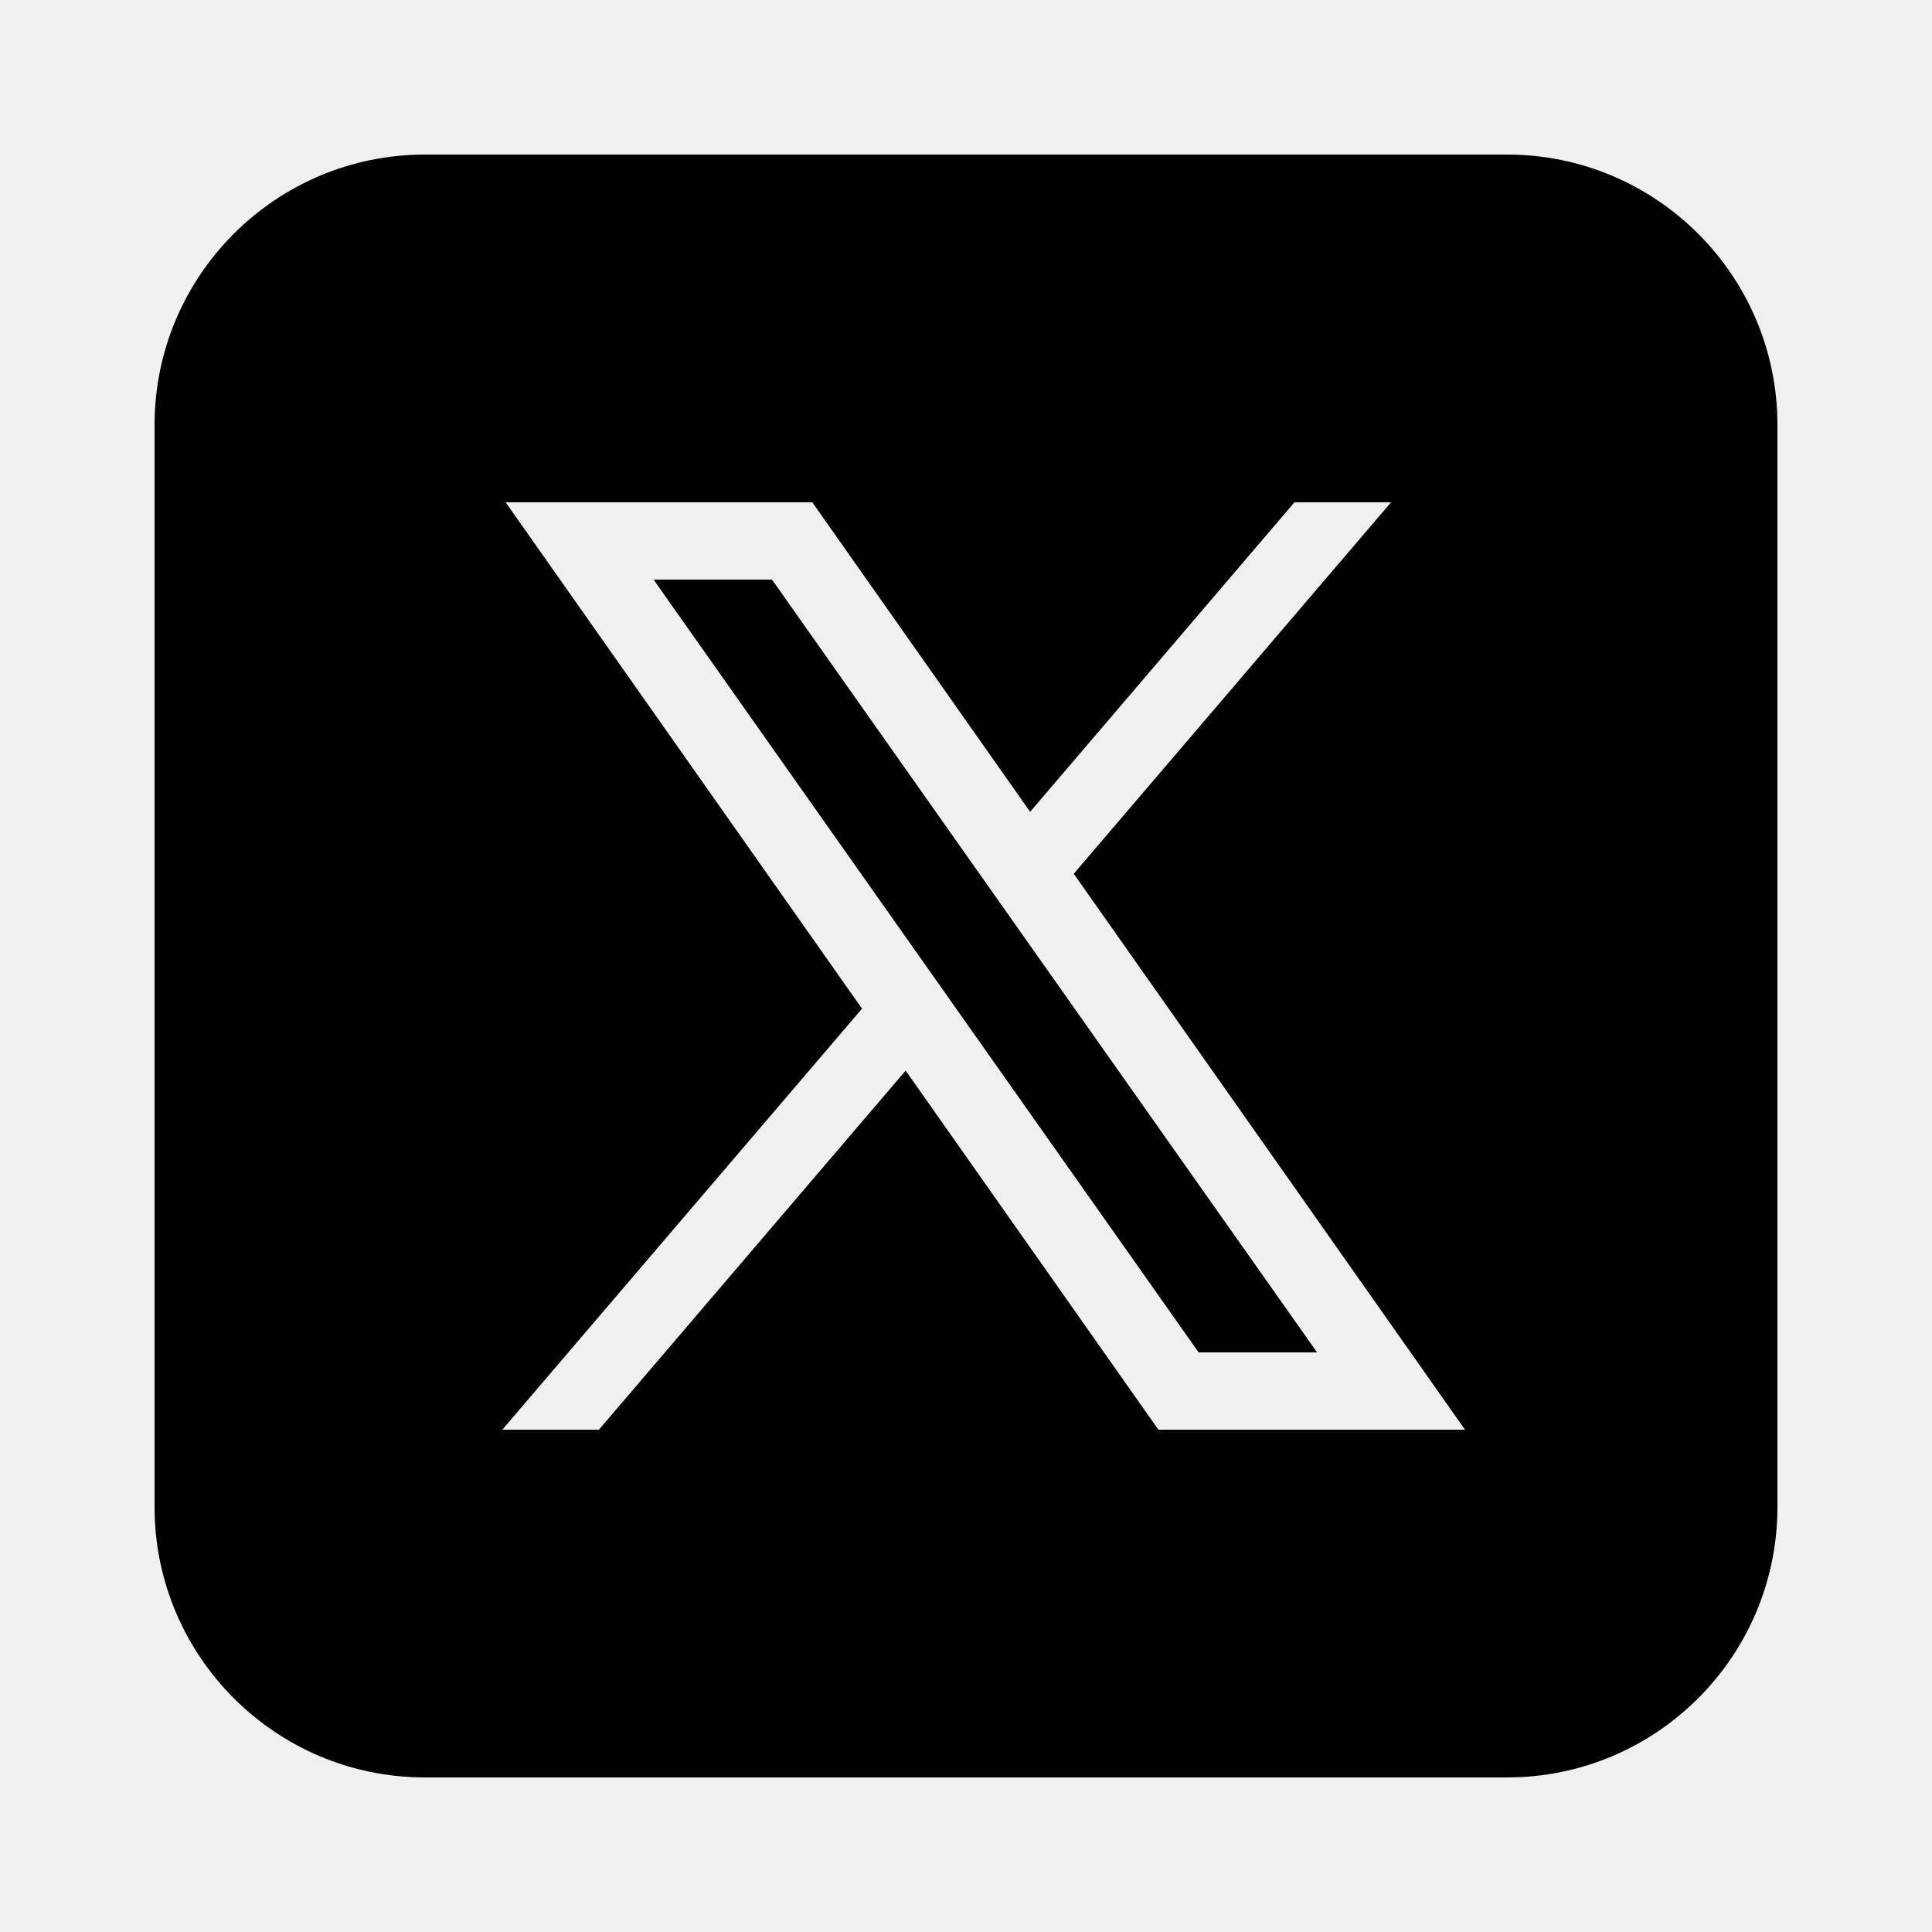
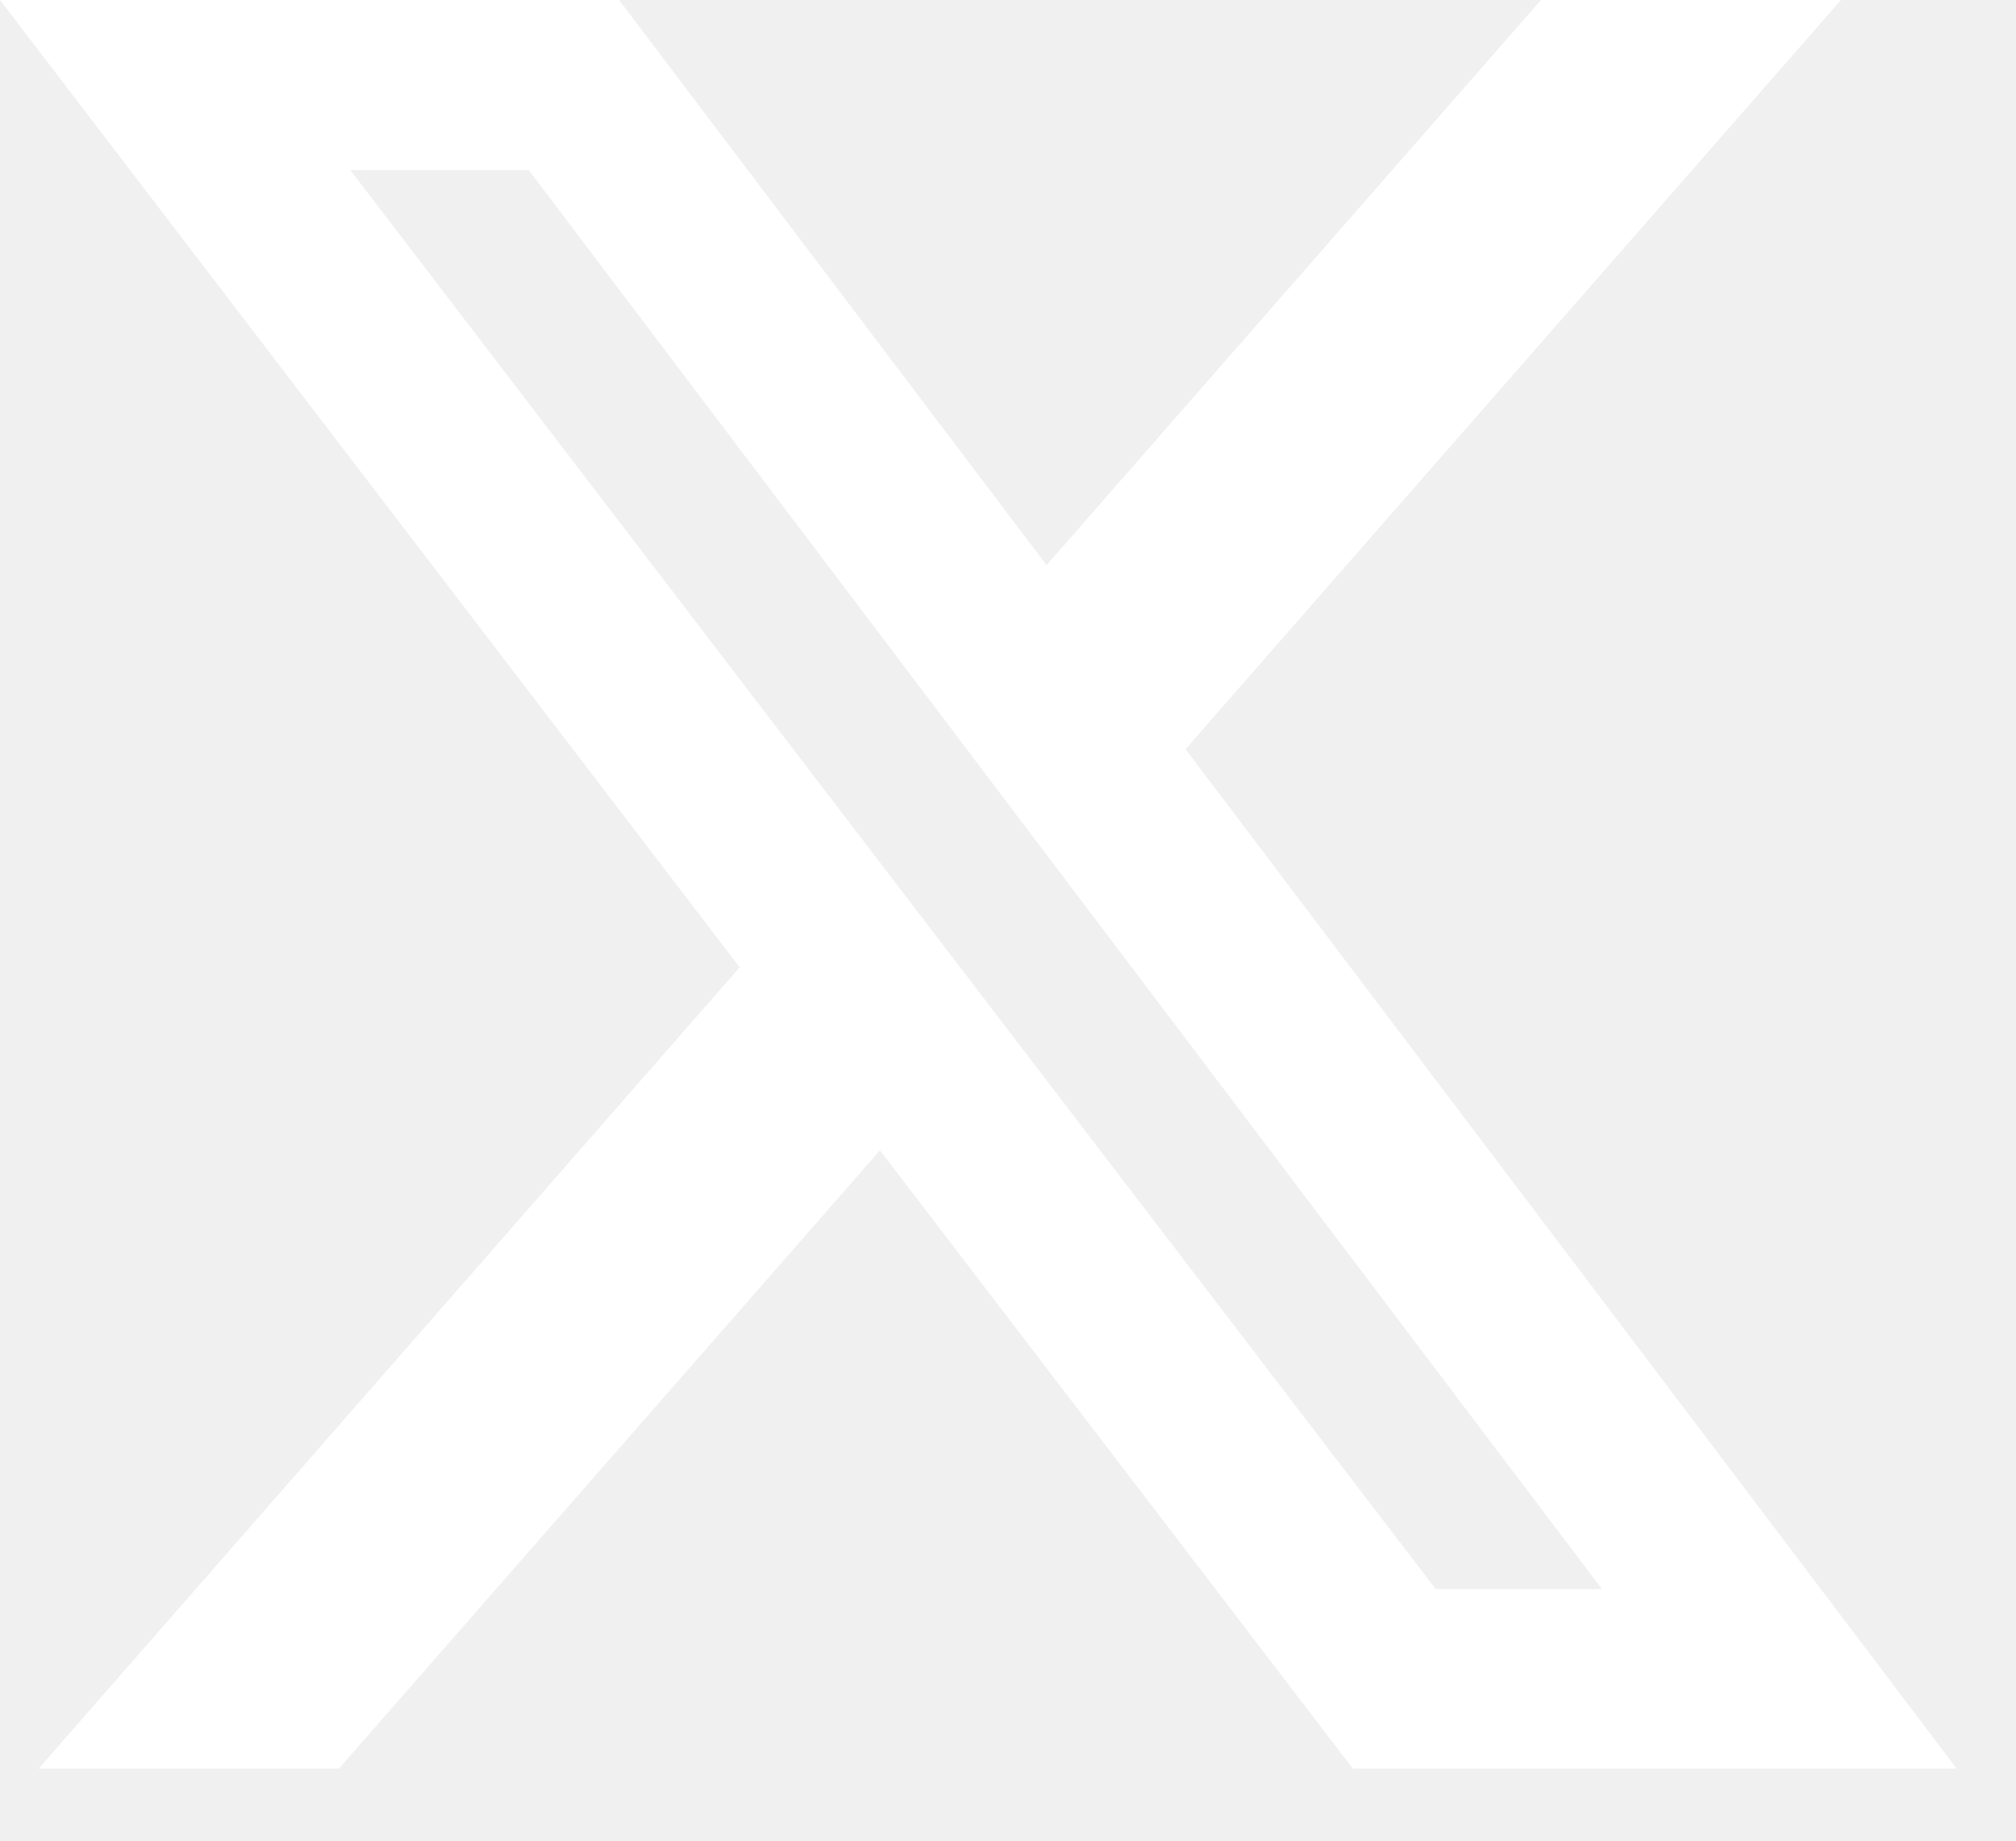
- <svg xmlns="http://www.w3.org/2000/svg" viewBox="0 0 50 50" width="50px" height="50px">
-   <path d="M 11 4 C 7.134 4 4 7.134 4 11 L 4 39 C 4 42.866 7.134 46 11 46 L 39 46 C 42.866 46 46 42.866 46 39 L 46 11 C 46 7.134 42.866 4 39 4 L 11 4 z M 13.086 13 L 21.023 13 L 26.66 21.01 L 33.5 13 L 36 13 L 27.789 22.613 L 37.914 37 L 29.979 37 L 23.438 27.707 L 15.5 37 L 13 37 L 22.309 26.104 L 13.086 13 z M 16.914 15 L 31.021 35 L 34.086 35 L 19.979 15 L 16.914 15 z" />
+ <svg xmlns="http://www.w3.org/2000/svg" width="23" height="21" viewBox="0 0 23 21" fill="none">
+   <path d="M17.581 0H21.003L13.525 8.547L22.323 20.178H15.434L10.039 13.124L3.866 20.178H0.441L8.439 11.036L0 0H7.063L11.94 6.448L17.581 0ZM16.379 18.129H18.276L6.033 1.941H3.997L16.379 18.129Z" fill="white" />
</svg>
